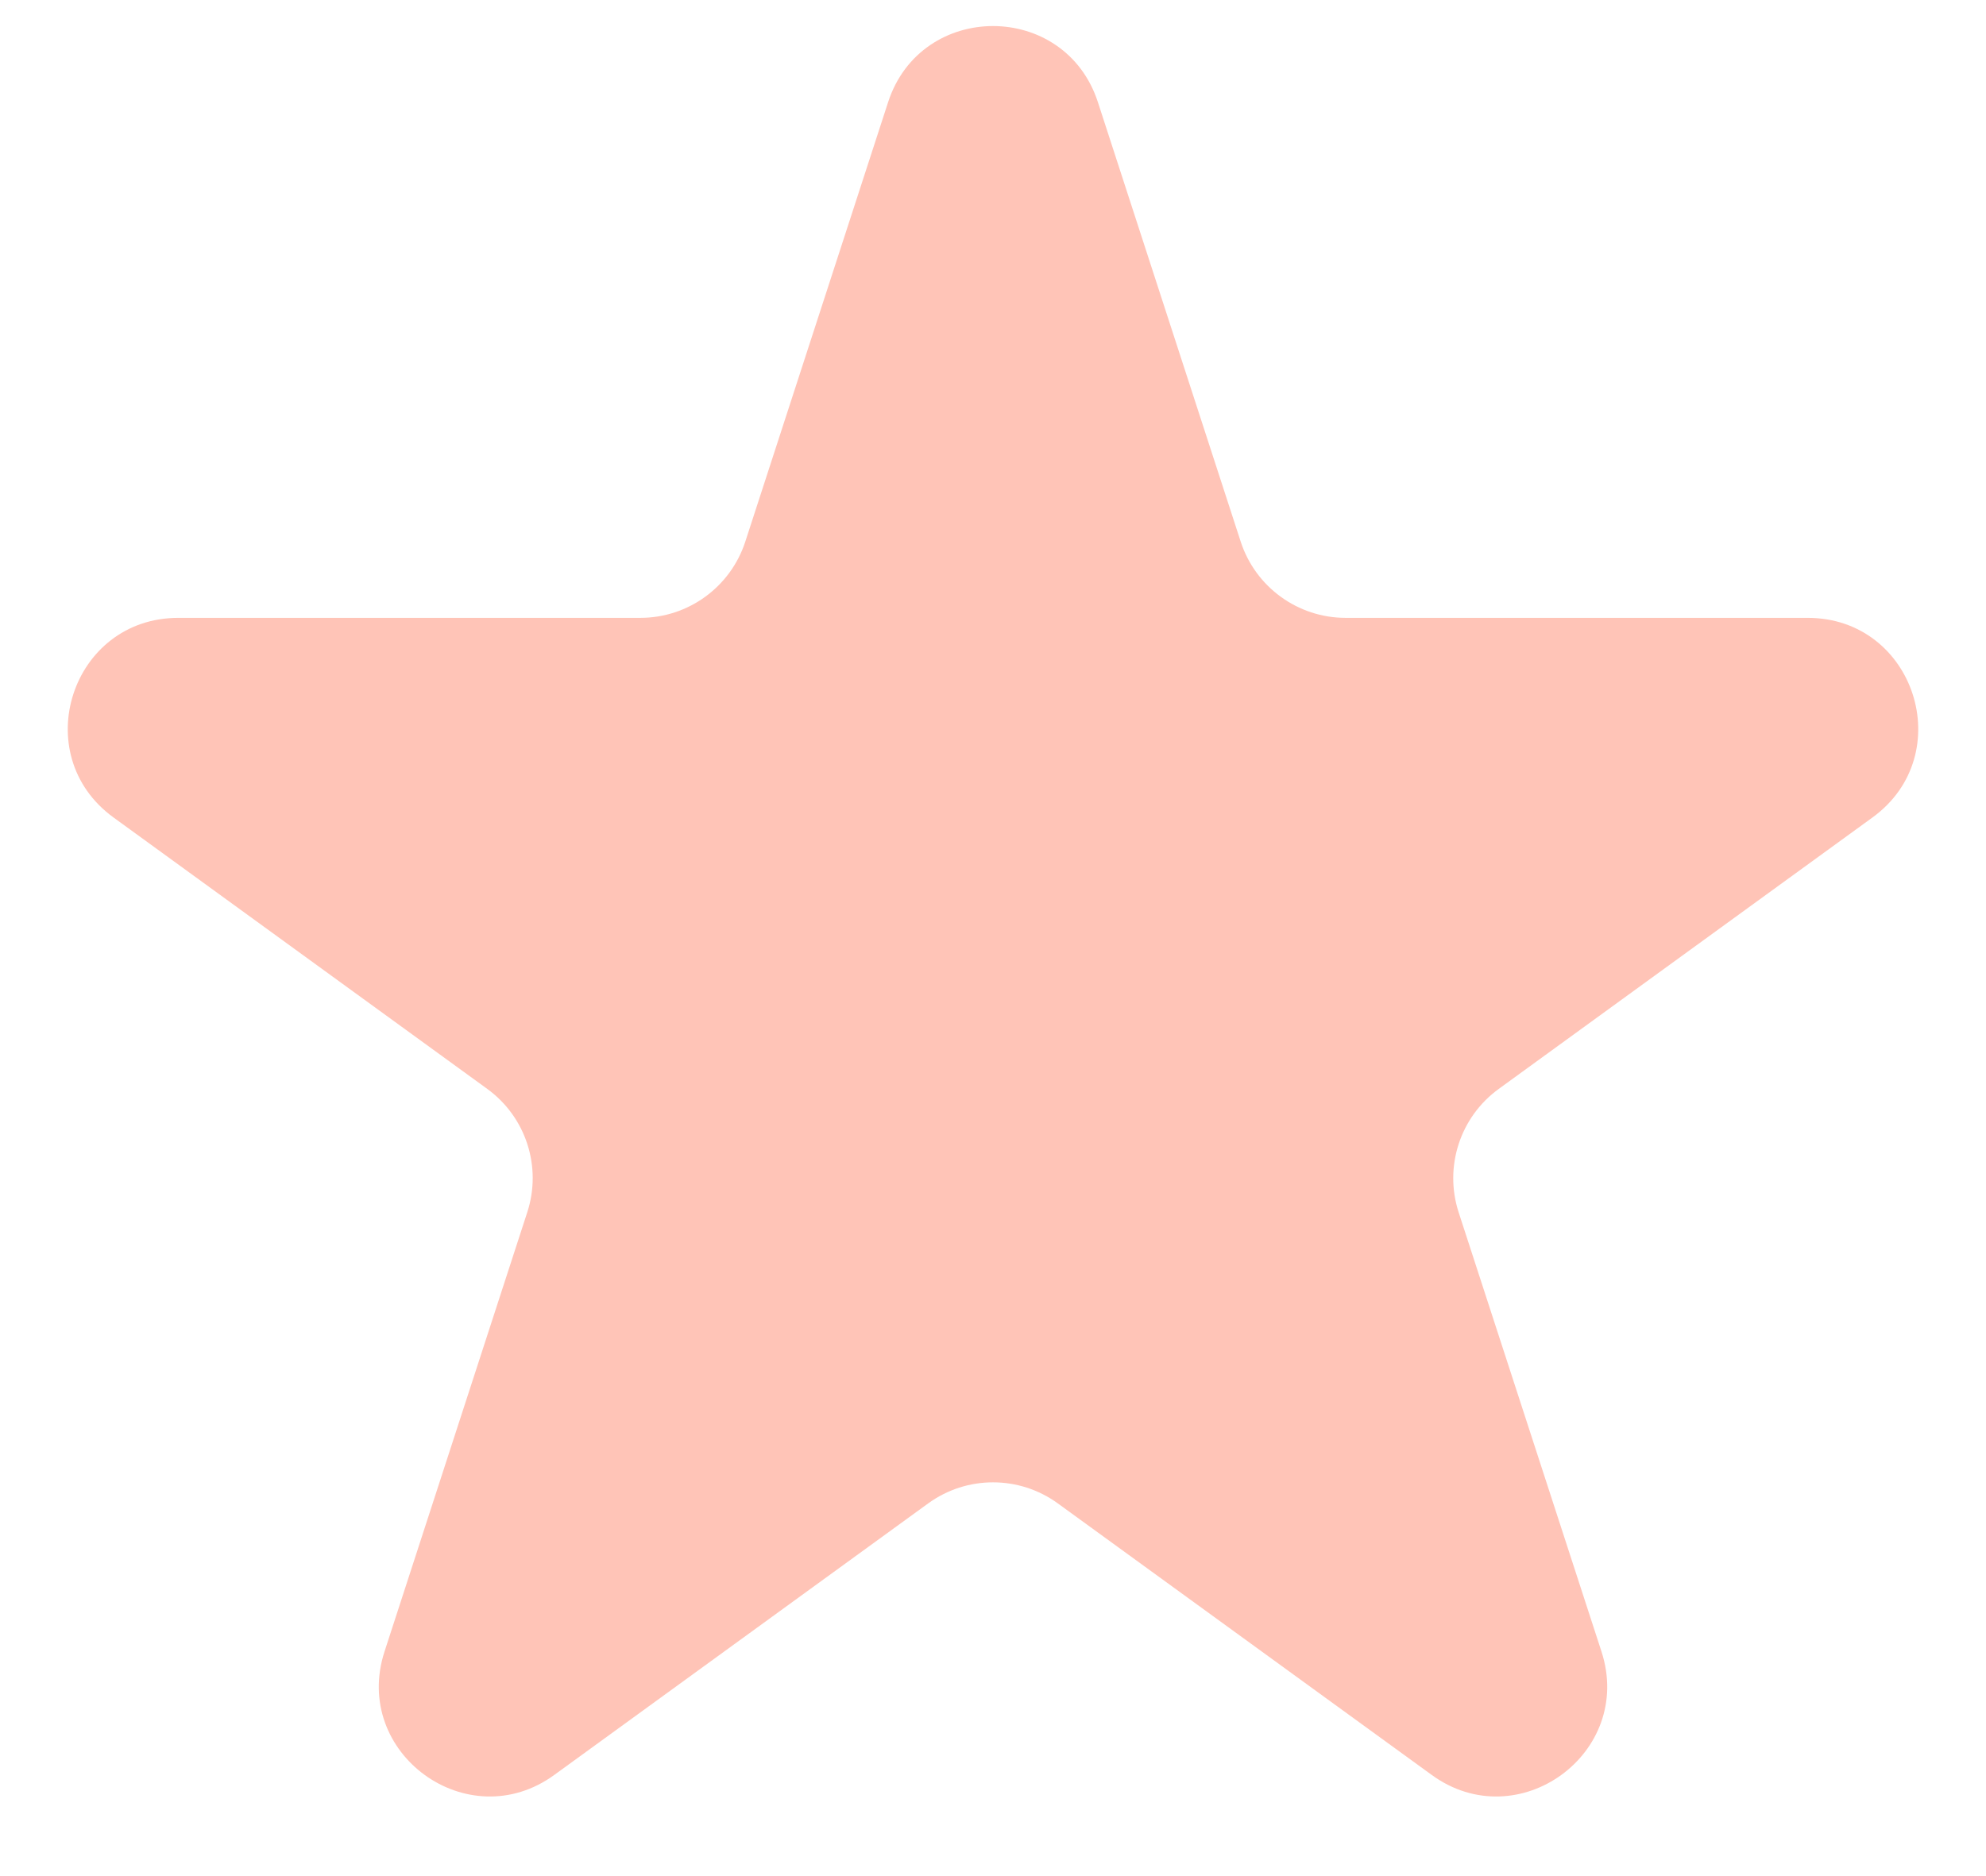
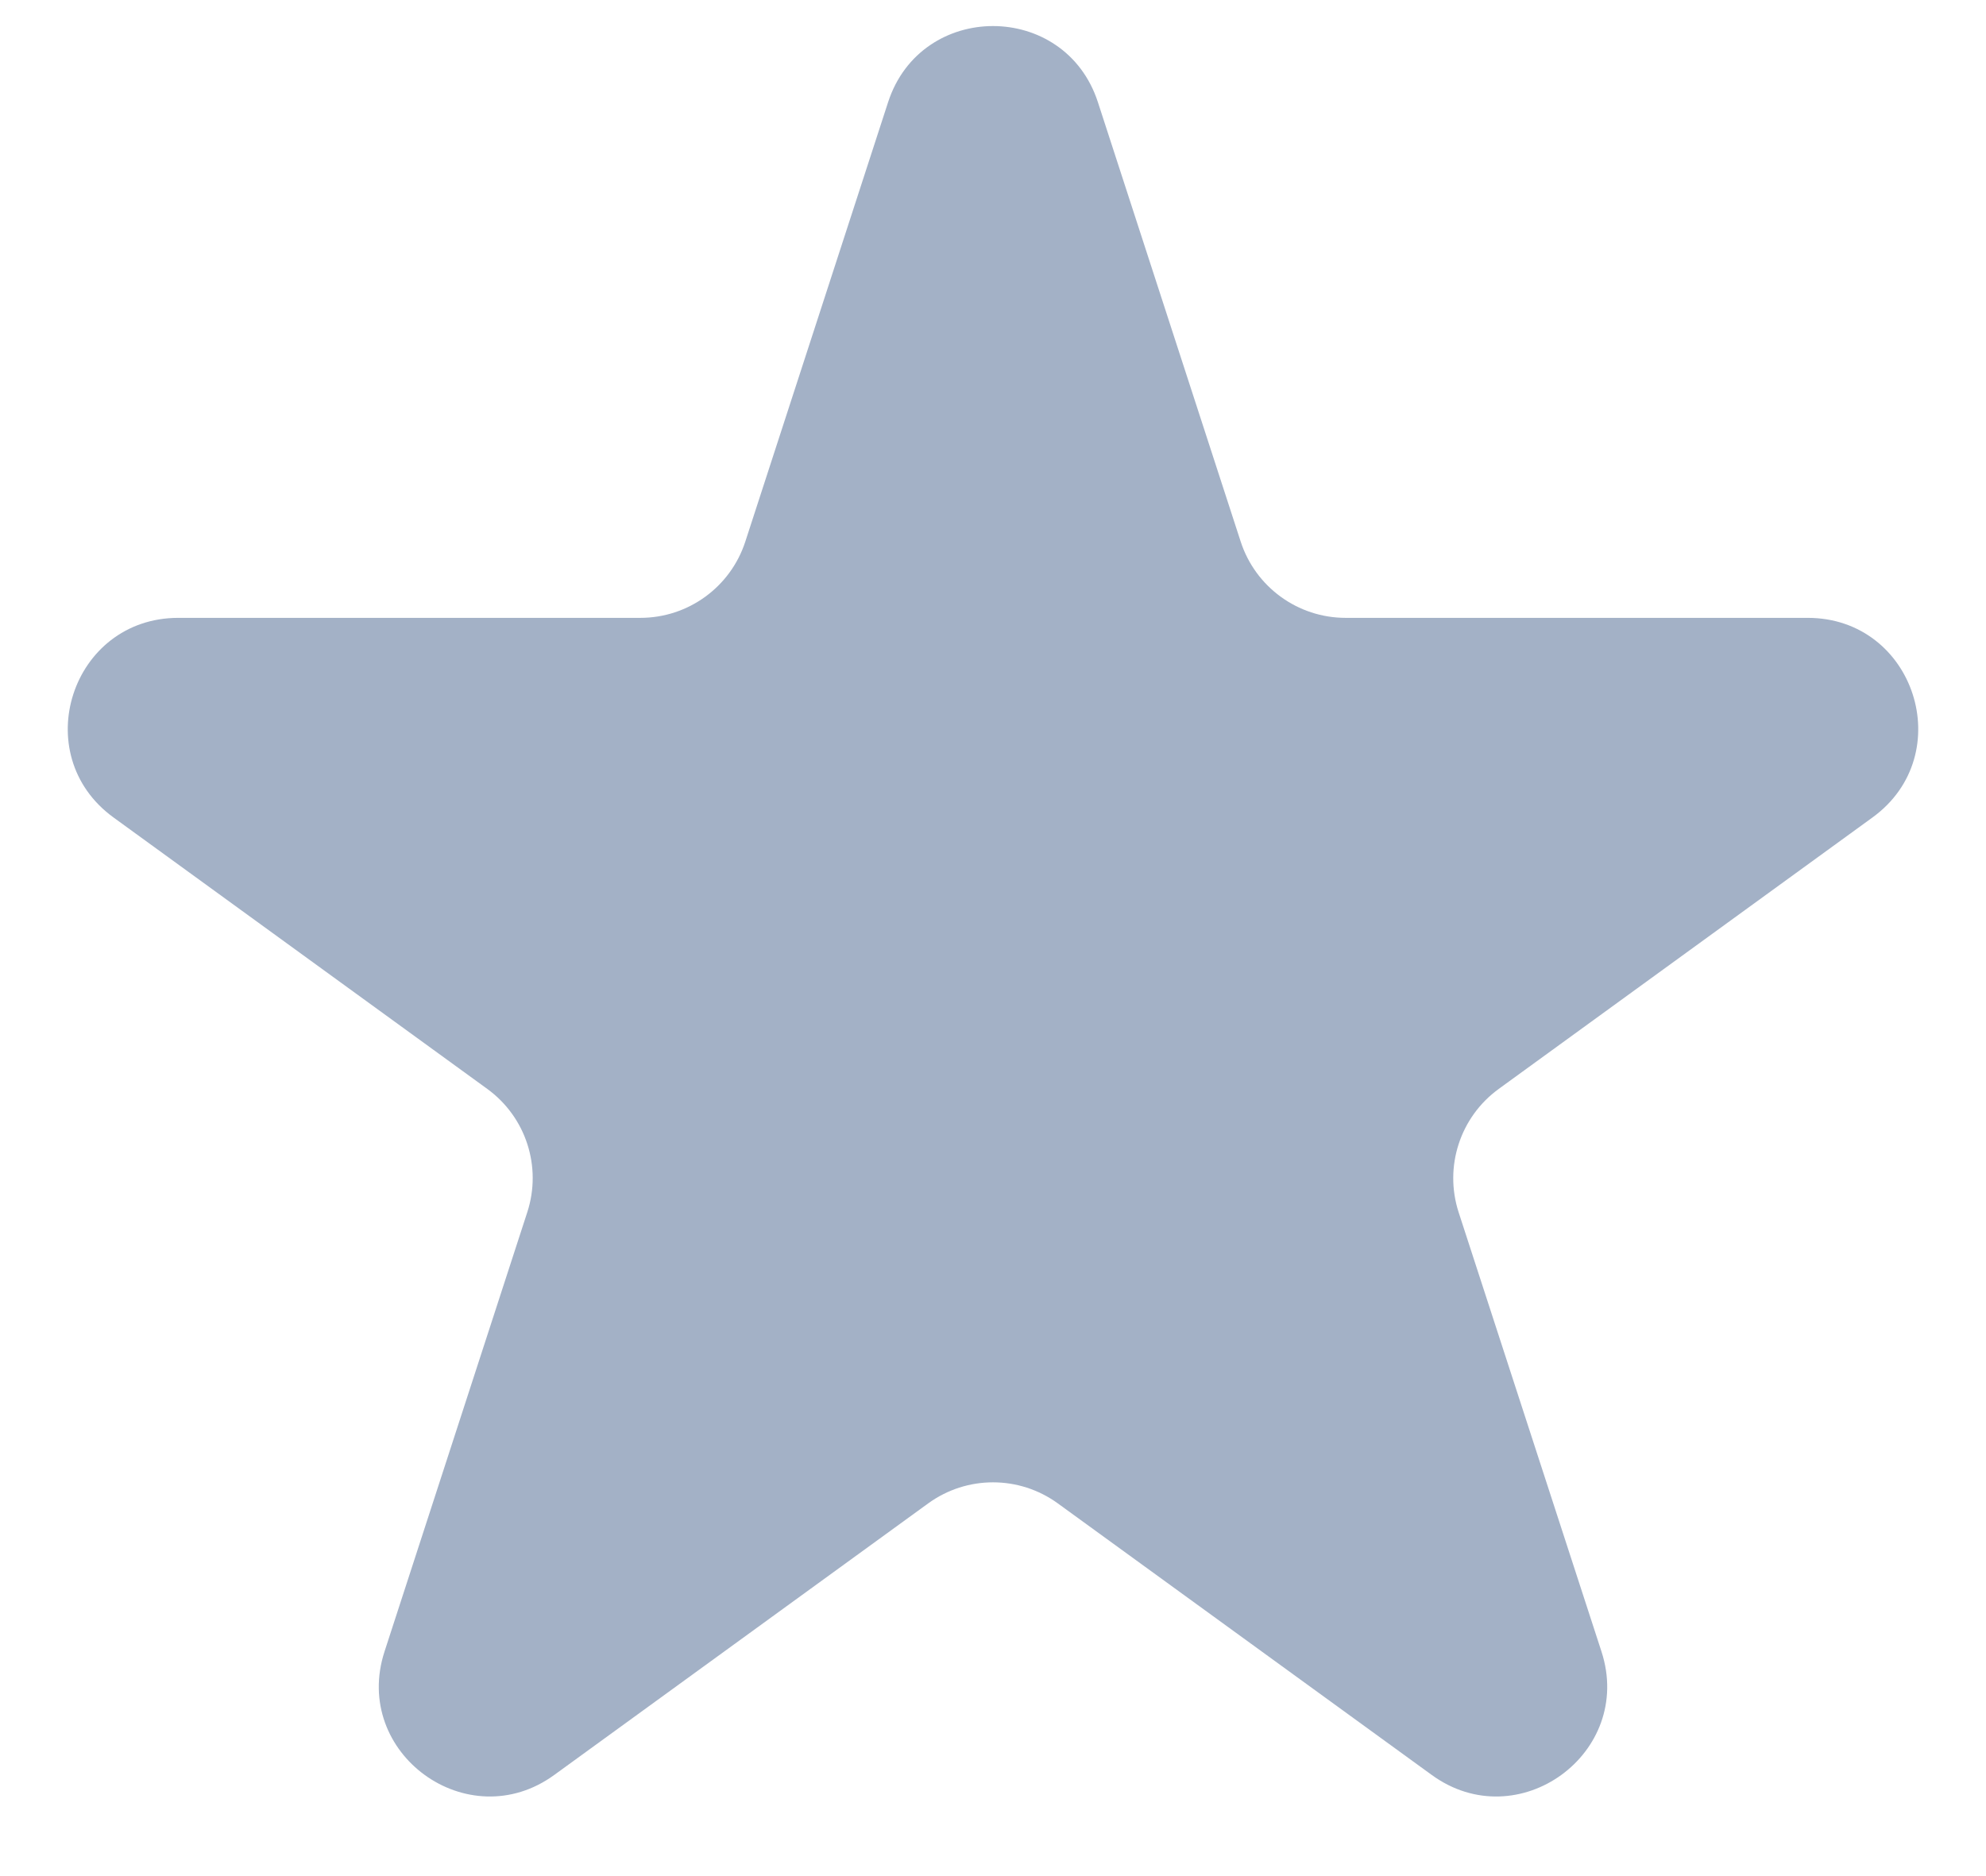
<svg xmlns="http://www.w3.org/2000/svg" width="18" height="17" viewBox="0 0 18 17" fill="none">
-   <path d="M8.049 0.927C8.348 0.006 9.652 0.006 9.951 0.927L11.245 4.91C11.379 5.322 11.763 5.601 12.196 5.601H16.384C17.353 5.601 17.755 6.84 16.972 7.41L13.584 9.871C13.233 10.126 13.087 10.577 13.22 10.989L14.515 14.972C14.814 15.893 13.759 16.66 12.976 16.09L9.588 13.629C9.237 13.374 8.763 13.374 8.412 13.629L5.024 16.09C4.241 16.66 3.186 15.893 3.485 14.972L4.779 10.989C4.913 10.577 4.767 10.126 4.416 9.871L1.028 7.41C0.245 6.84 0.647 5.601 1.616 5.601H5.804C6.237 5.601 6.621 5.322 6.755 4.91L8.049 0.927Z" fill="#FFC4B7" />
+   <path d="M8.049 0.927C8.348 0.006 9.652 0.006 9.951 0.927L11.245 4.91C11.379 5.322 11.763 5.601 12.196 5.601H16.384C17.353 5.601 17.755 6.84 16.972 7.41L13.584 9.871C13.233 10.126 13.087 10.577 13.22 10.989L14.515 14.972C14.814 15.893 13.759 16.66 12.976 16.09L9.588 13.629C9.237 13.374 8.763 13.374 8.412 13.629L5.024 16.09C4.241 16.66 3.186 15.893 3.485 14.972L4.779 10.989C4.913 10.577 4.767 10.126 4.416 9.871L1.028 7.41C0.245 6.84 0.647 5.601 1.616 5.601H5.804C6.237 5.601 6.621 5.322 6.755 4.91L8.049 0.927Z" fill="#A3B1C6" />
</svg>
